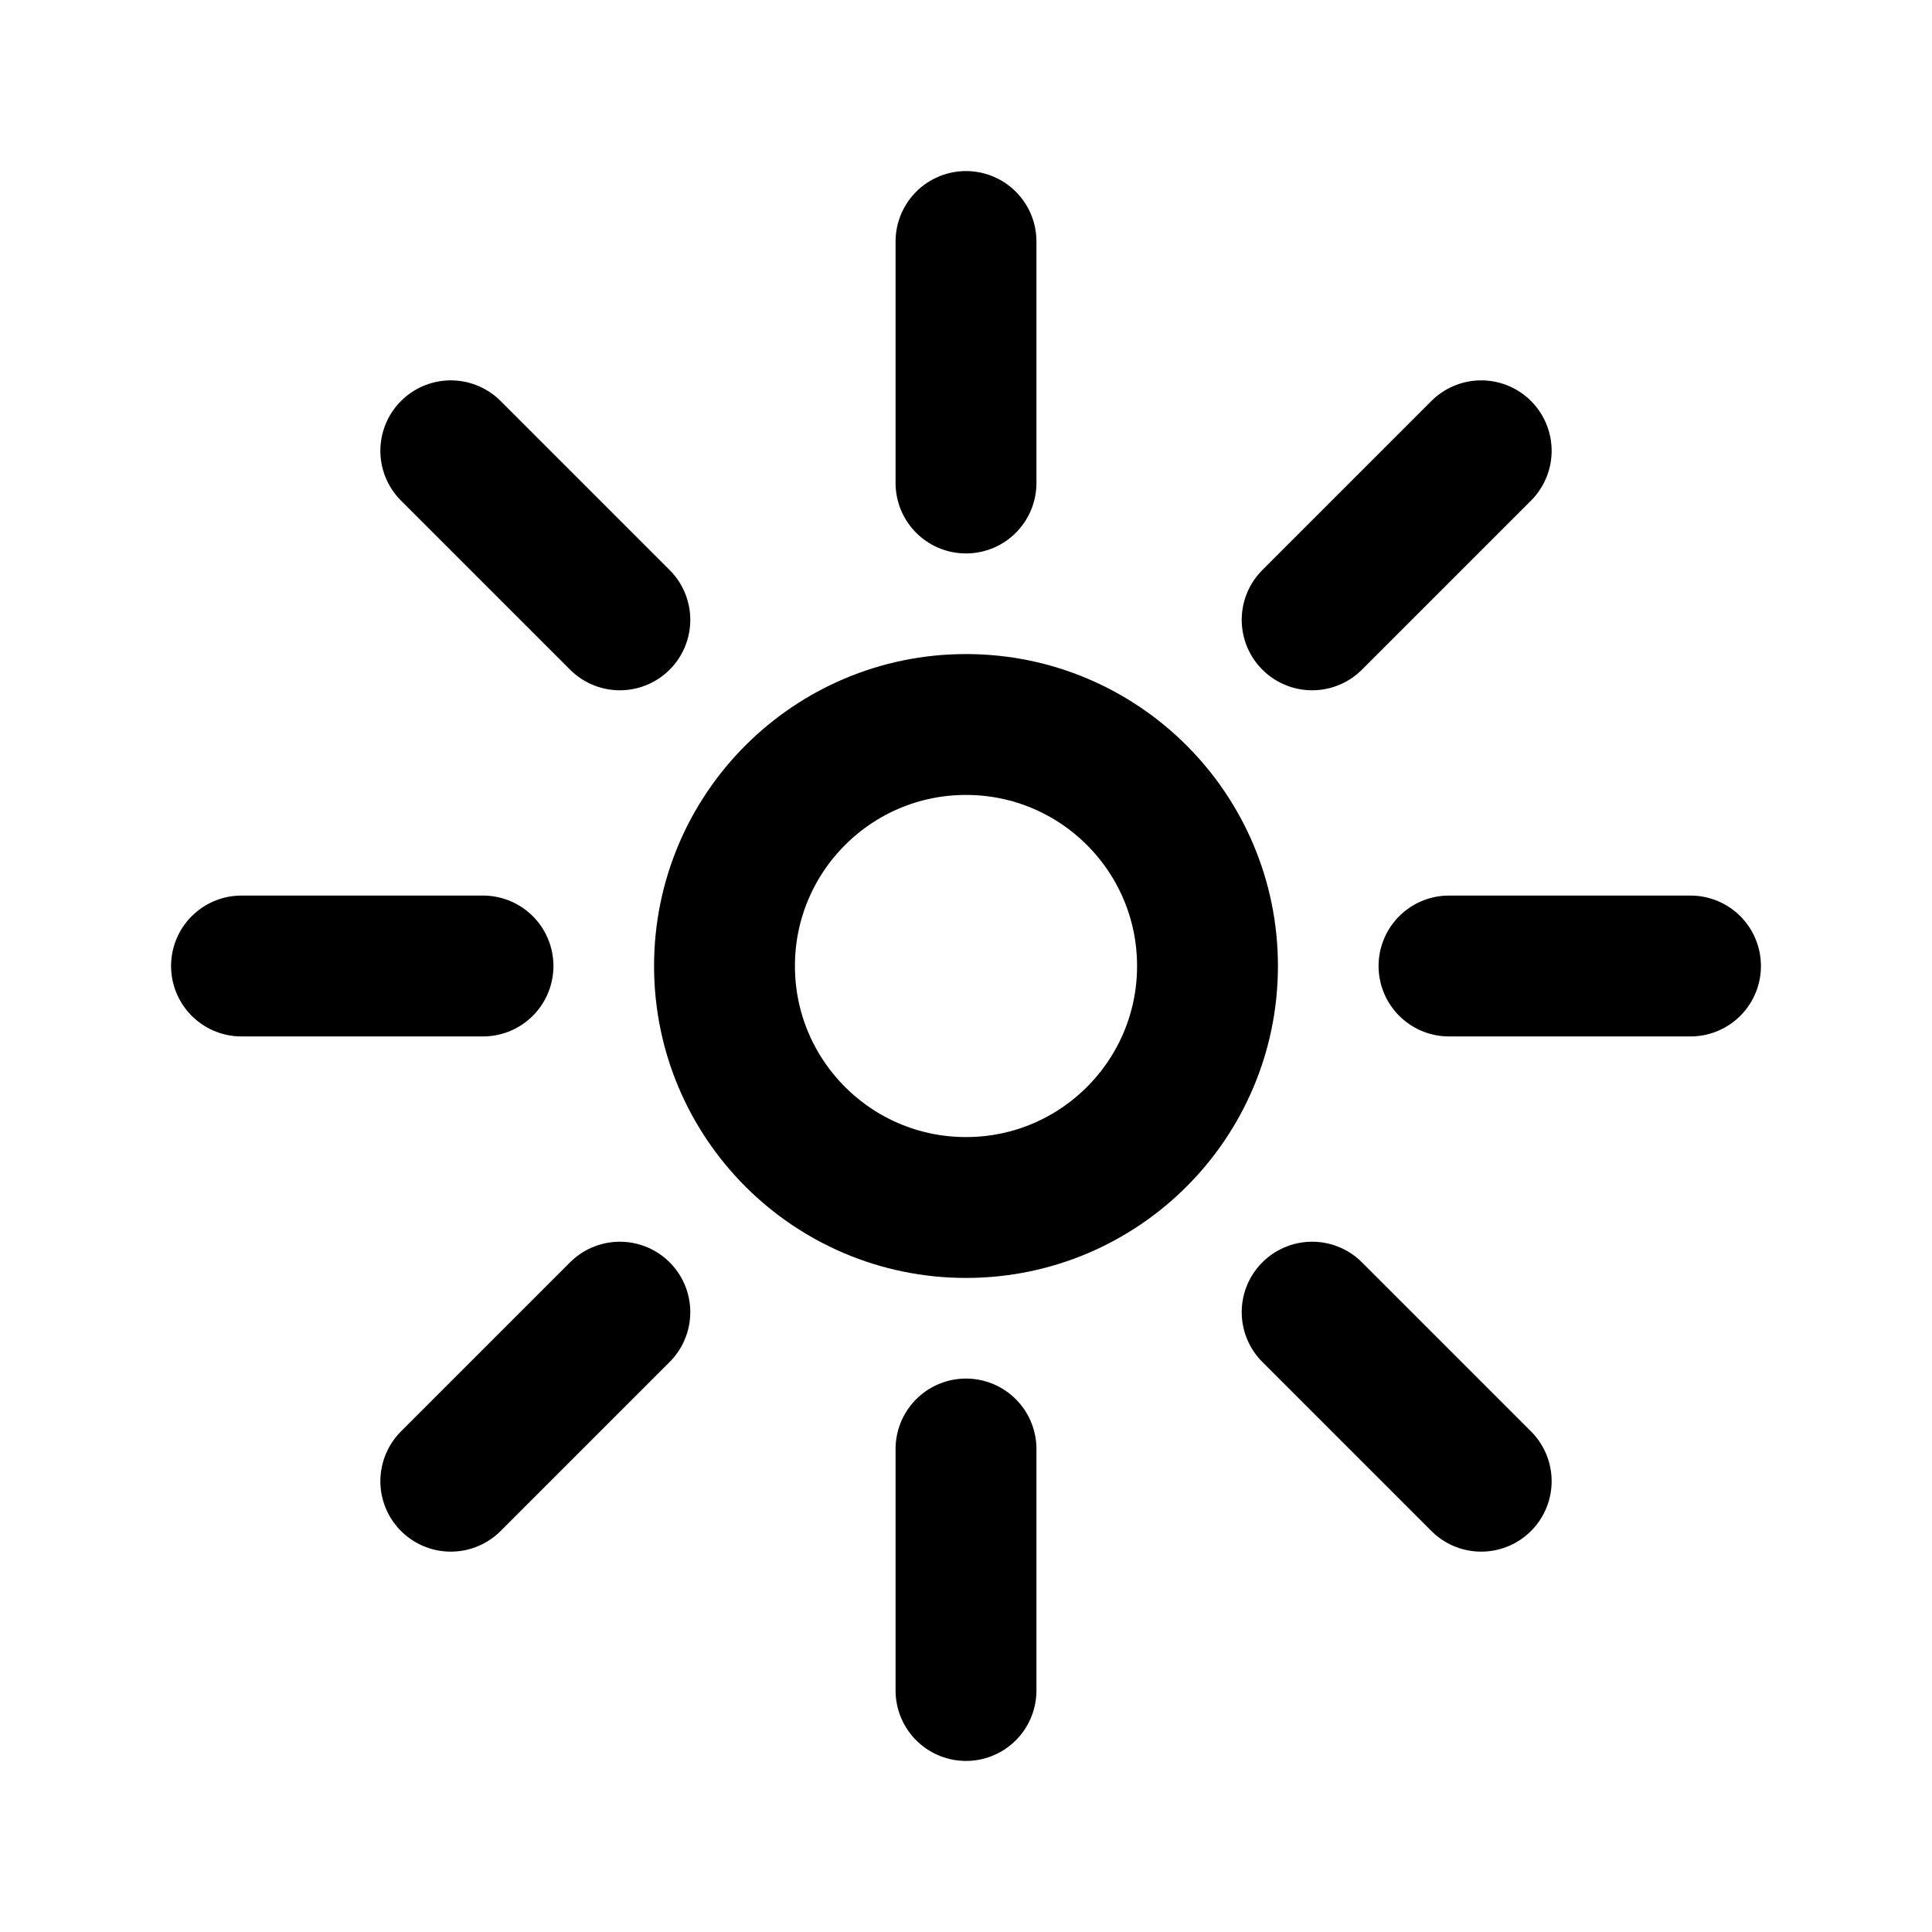
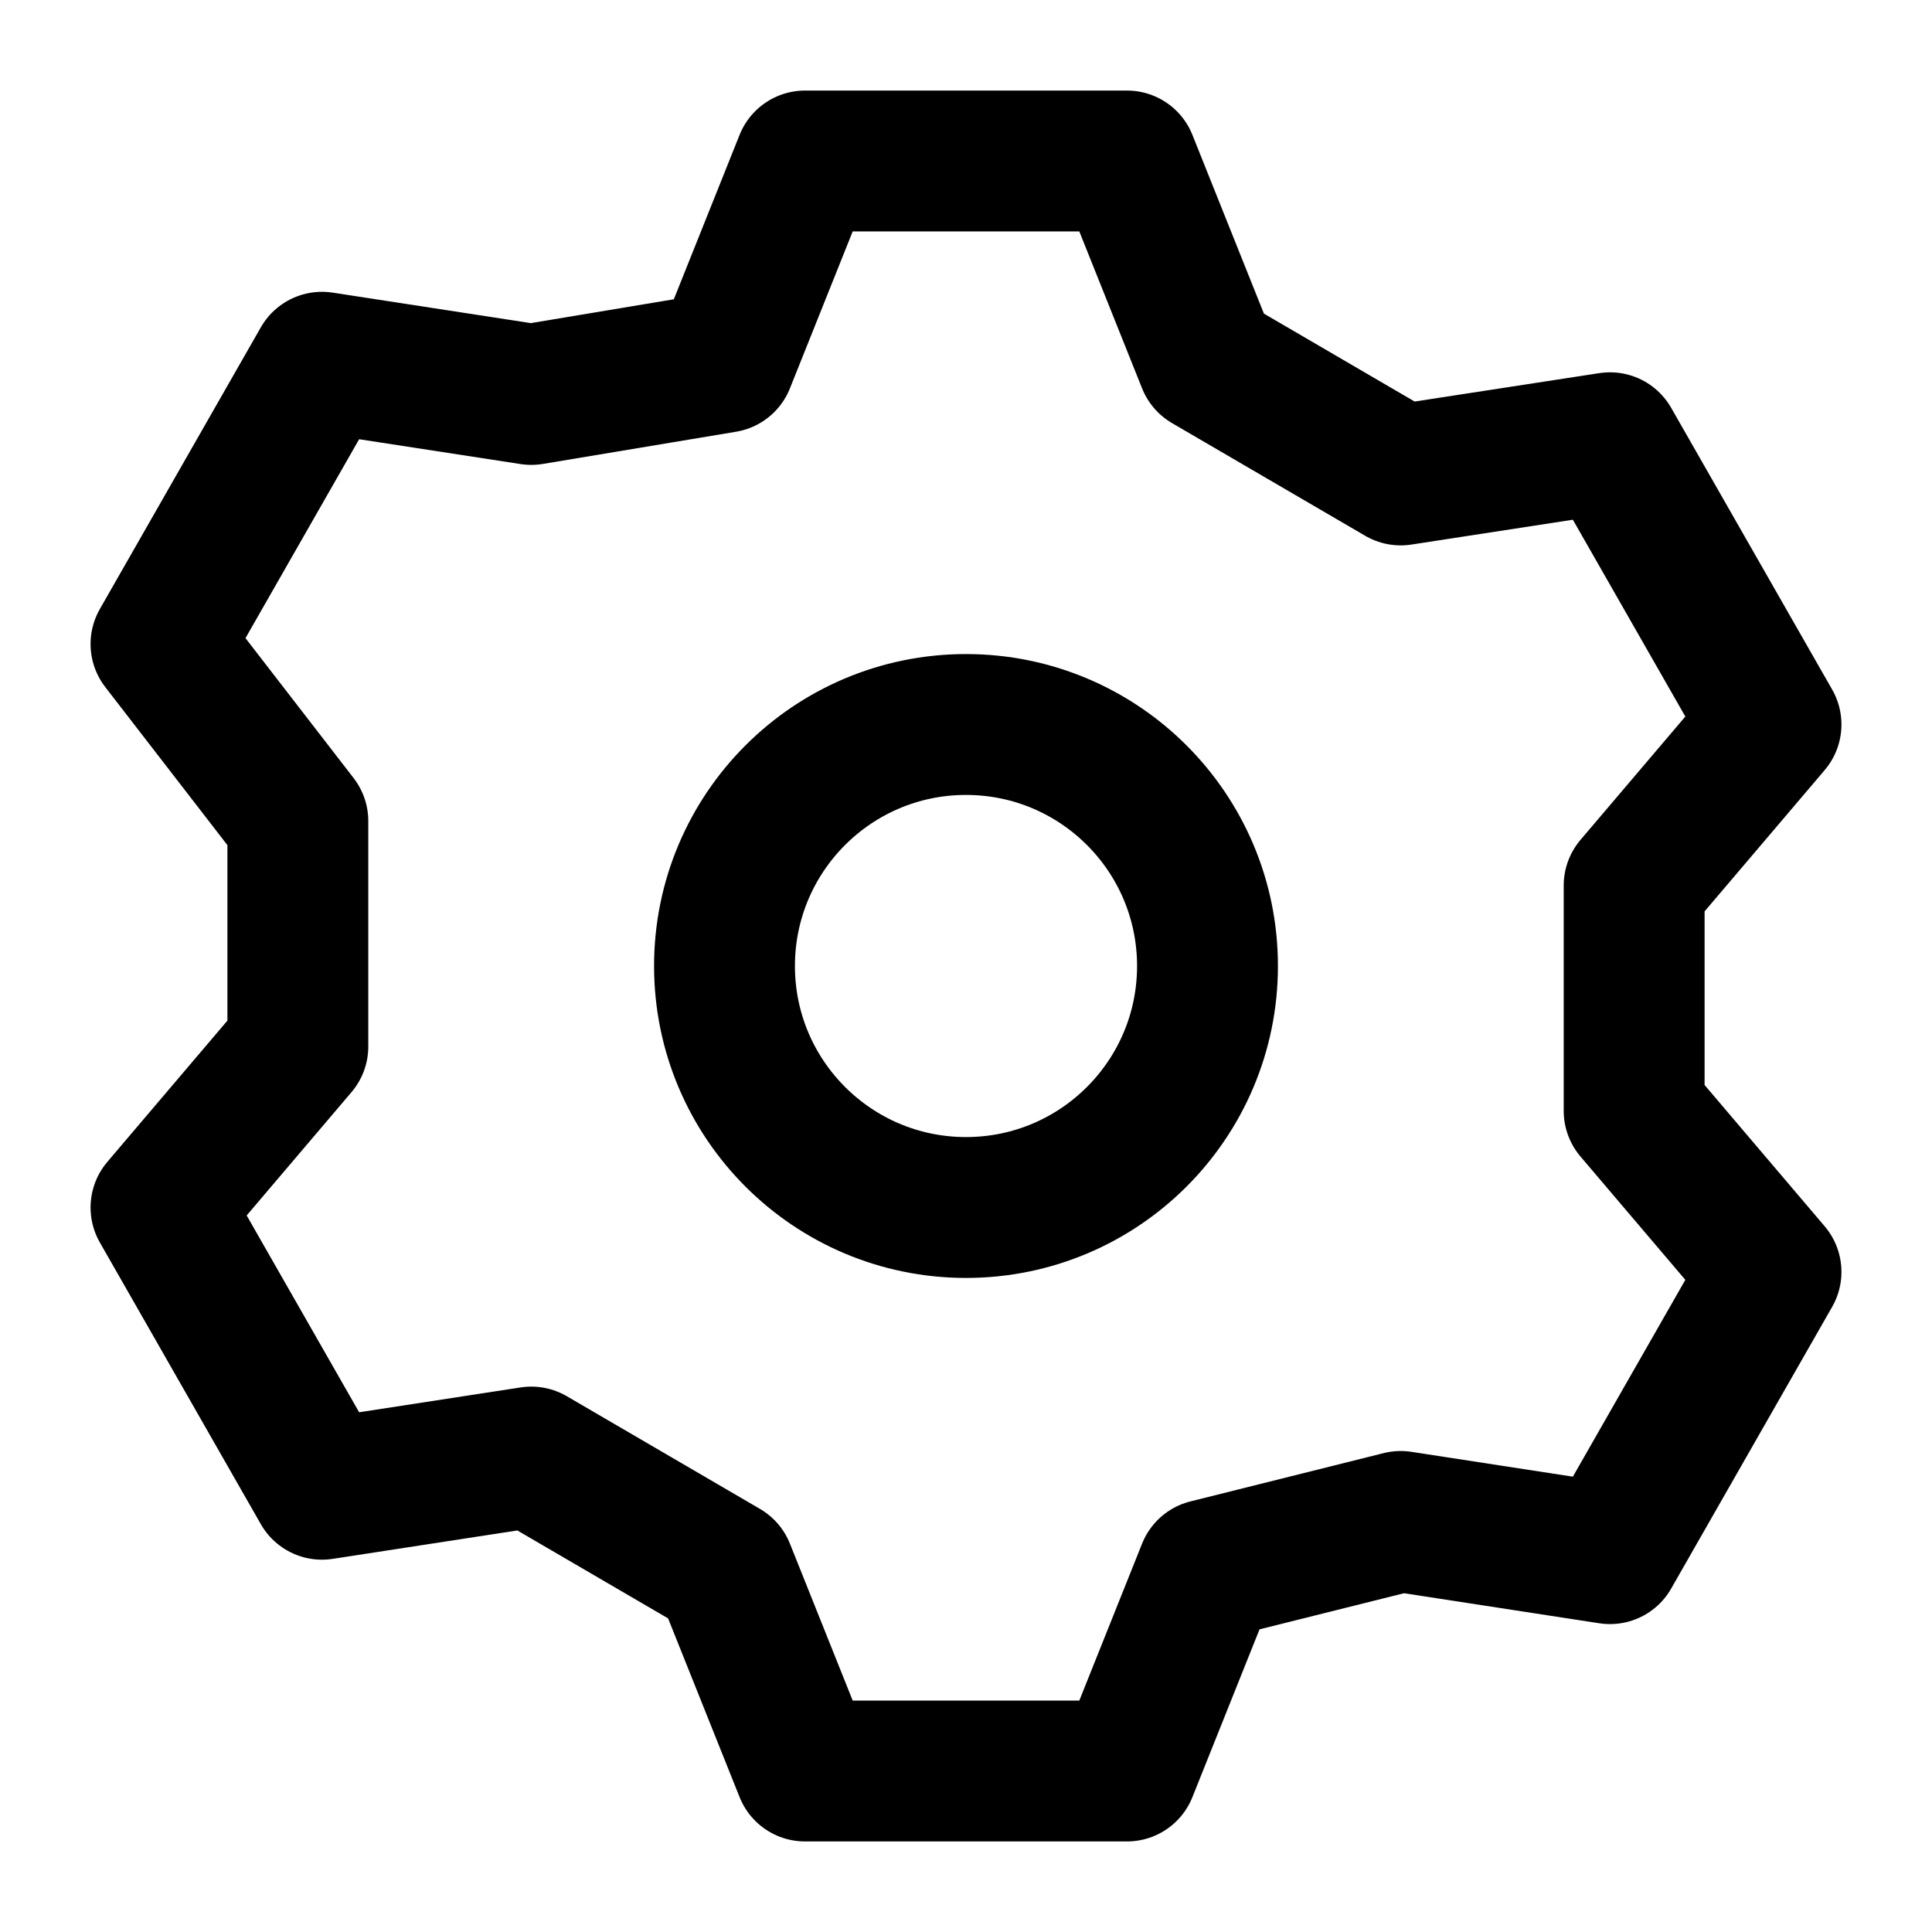
<svg xmlns="http://www.w3.org/2000/svg" viewBox="0 0 24 24" fill="none" stroke="currentColor" stroke-width="1.75" stroke-linecap="round" stroke-linejoin="round" role="img" aria-labelledby="title">
  <g>
    <circle cx="12" cy="12" r="3" />
-     <path d="M12 3v3m0 12v3M3 12h3m12 0h3M5.6 5.6l2.1 2.1m8.6 8.6 2.1 2.1m0-12.8-2.1 2.1m-8.6 8.6-2.1 2.1" />
+     <path d="M9 4.5 10 2h4l1 2.5 2.4 1.4 2.6-.4 2 3.5-1.7 2v2.8l1.7 2-2 3.5-2.6-.4L15 19.5 14 22h-4l-1-2.5-2.4-1.4-2.6.4-2-3.5 1.7-2v-2.8L2 8l2-3.5 2.6.4z" />
  </g>
</svg>
